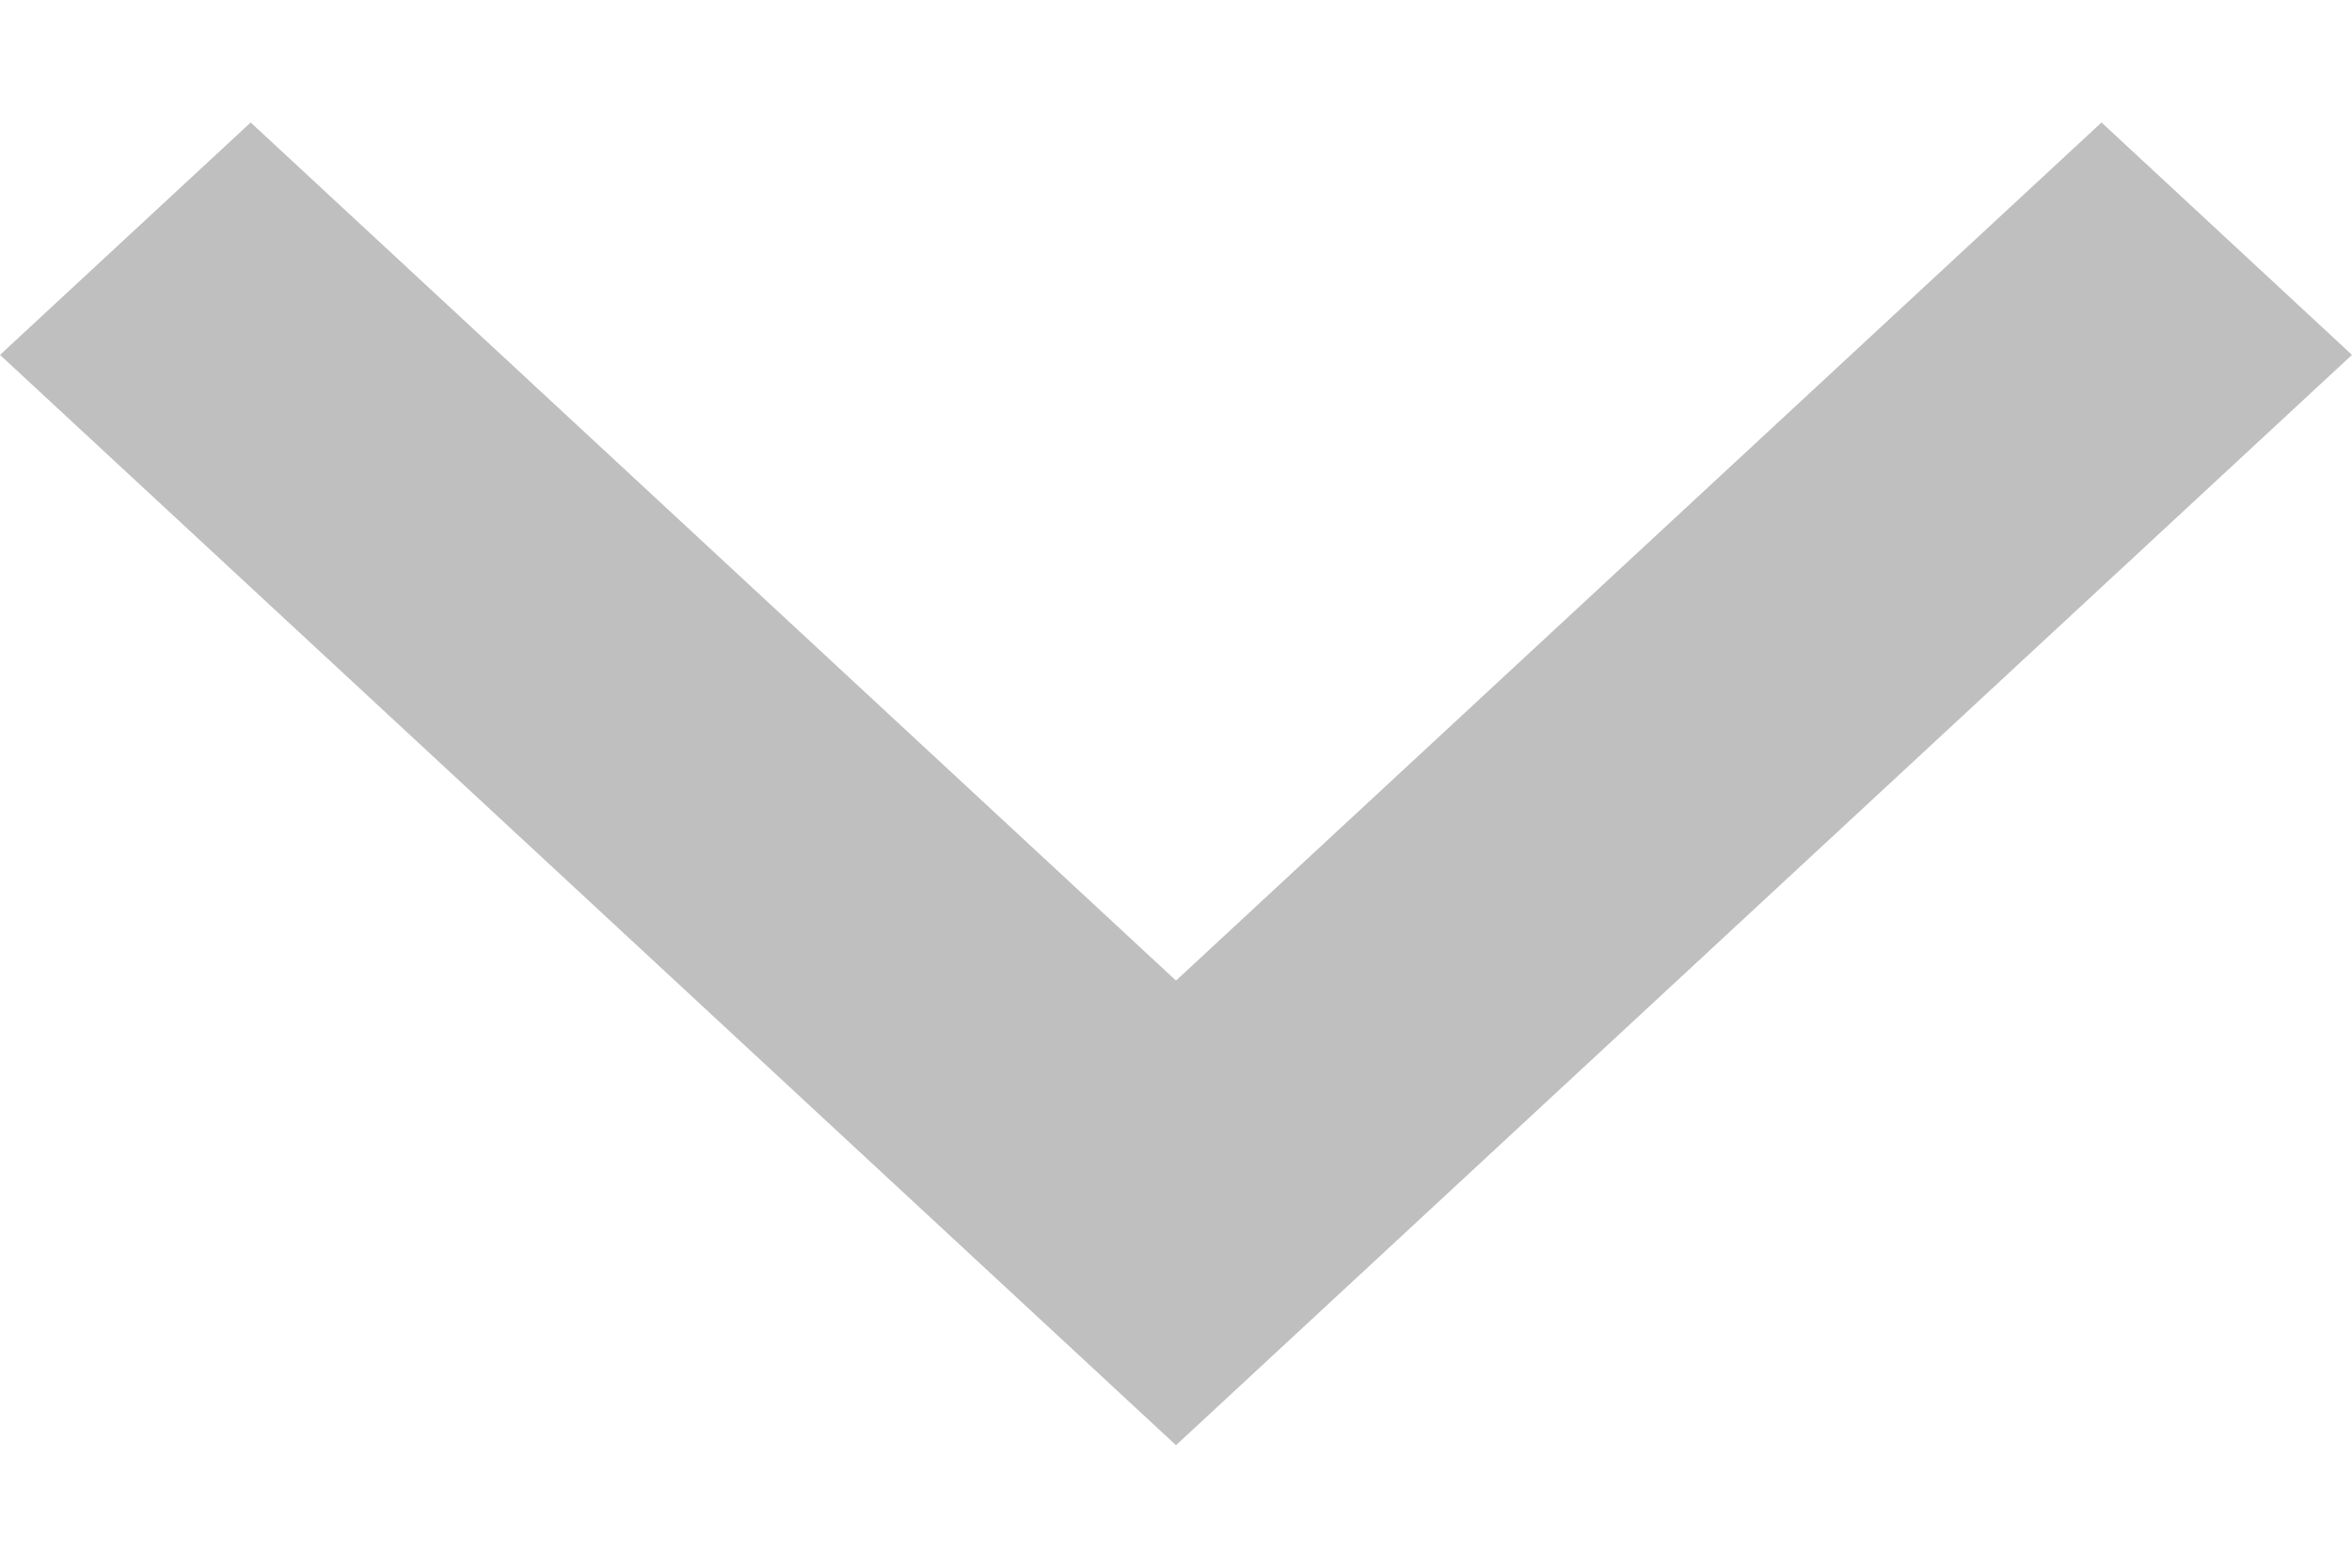
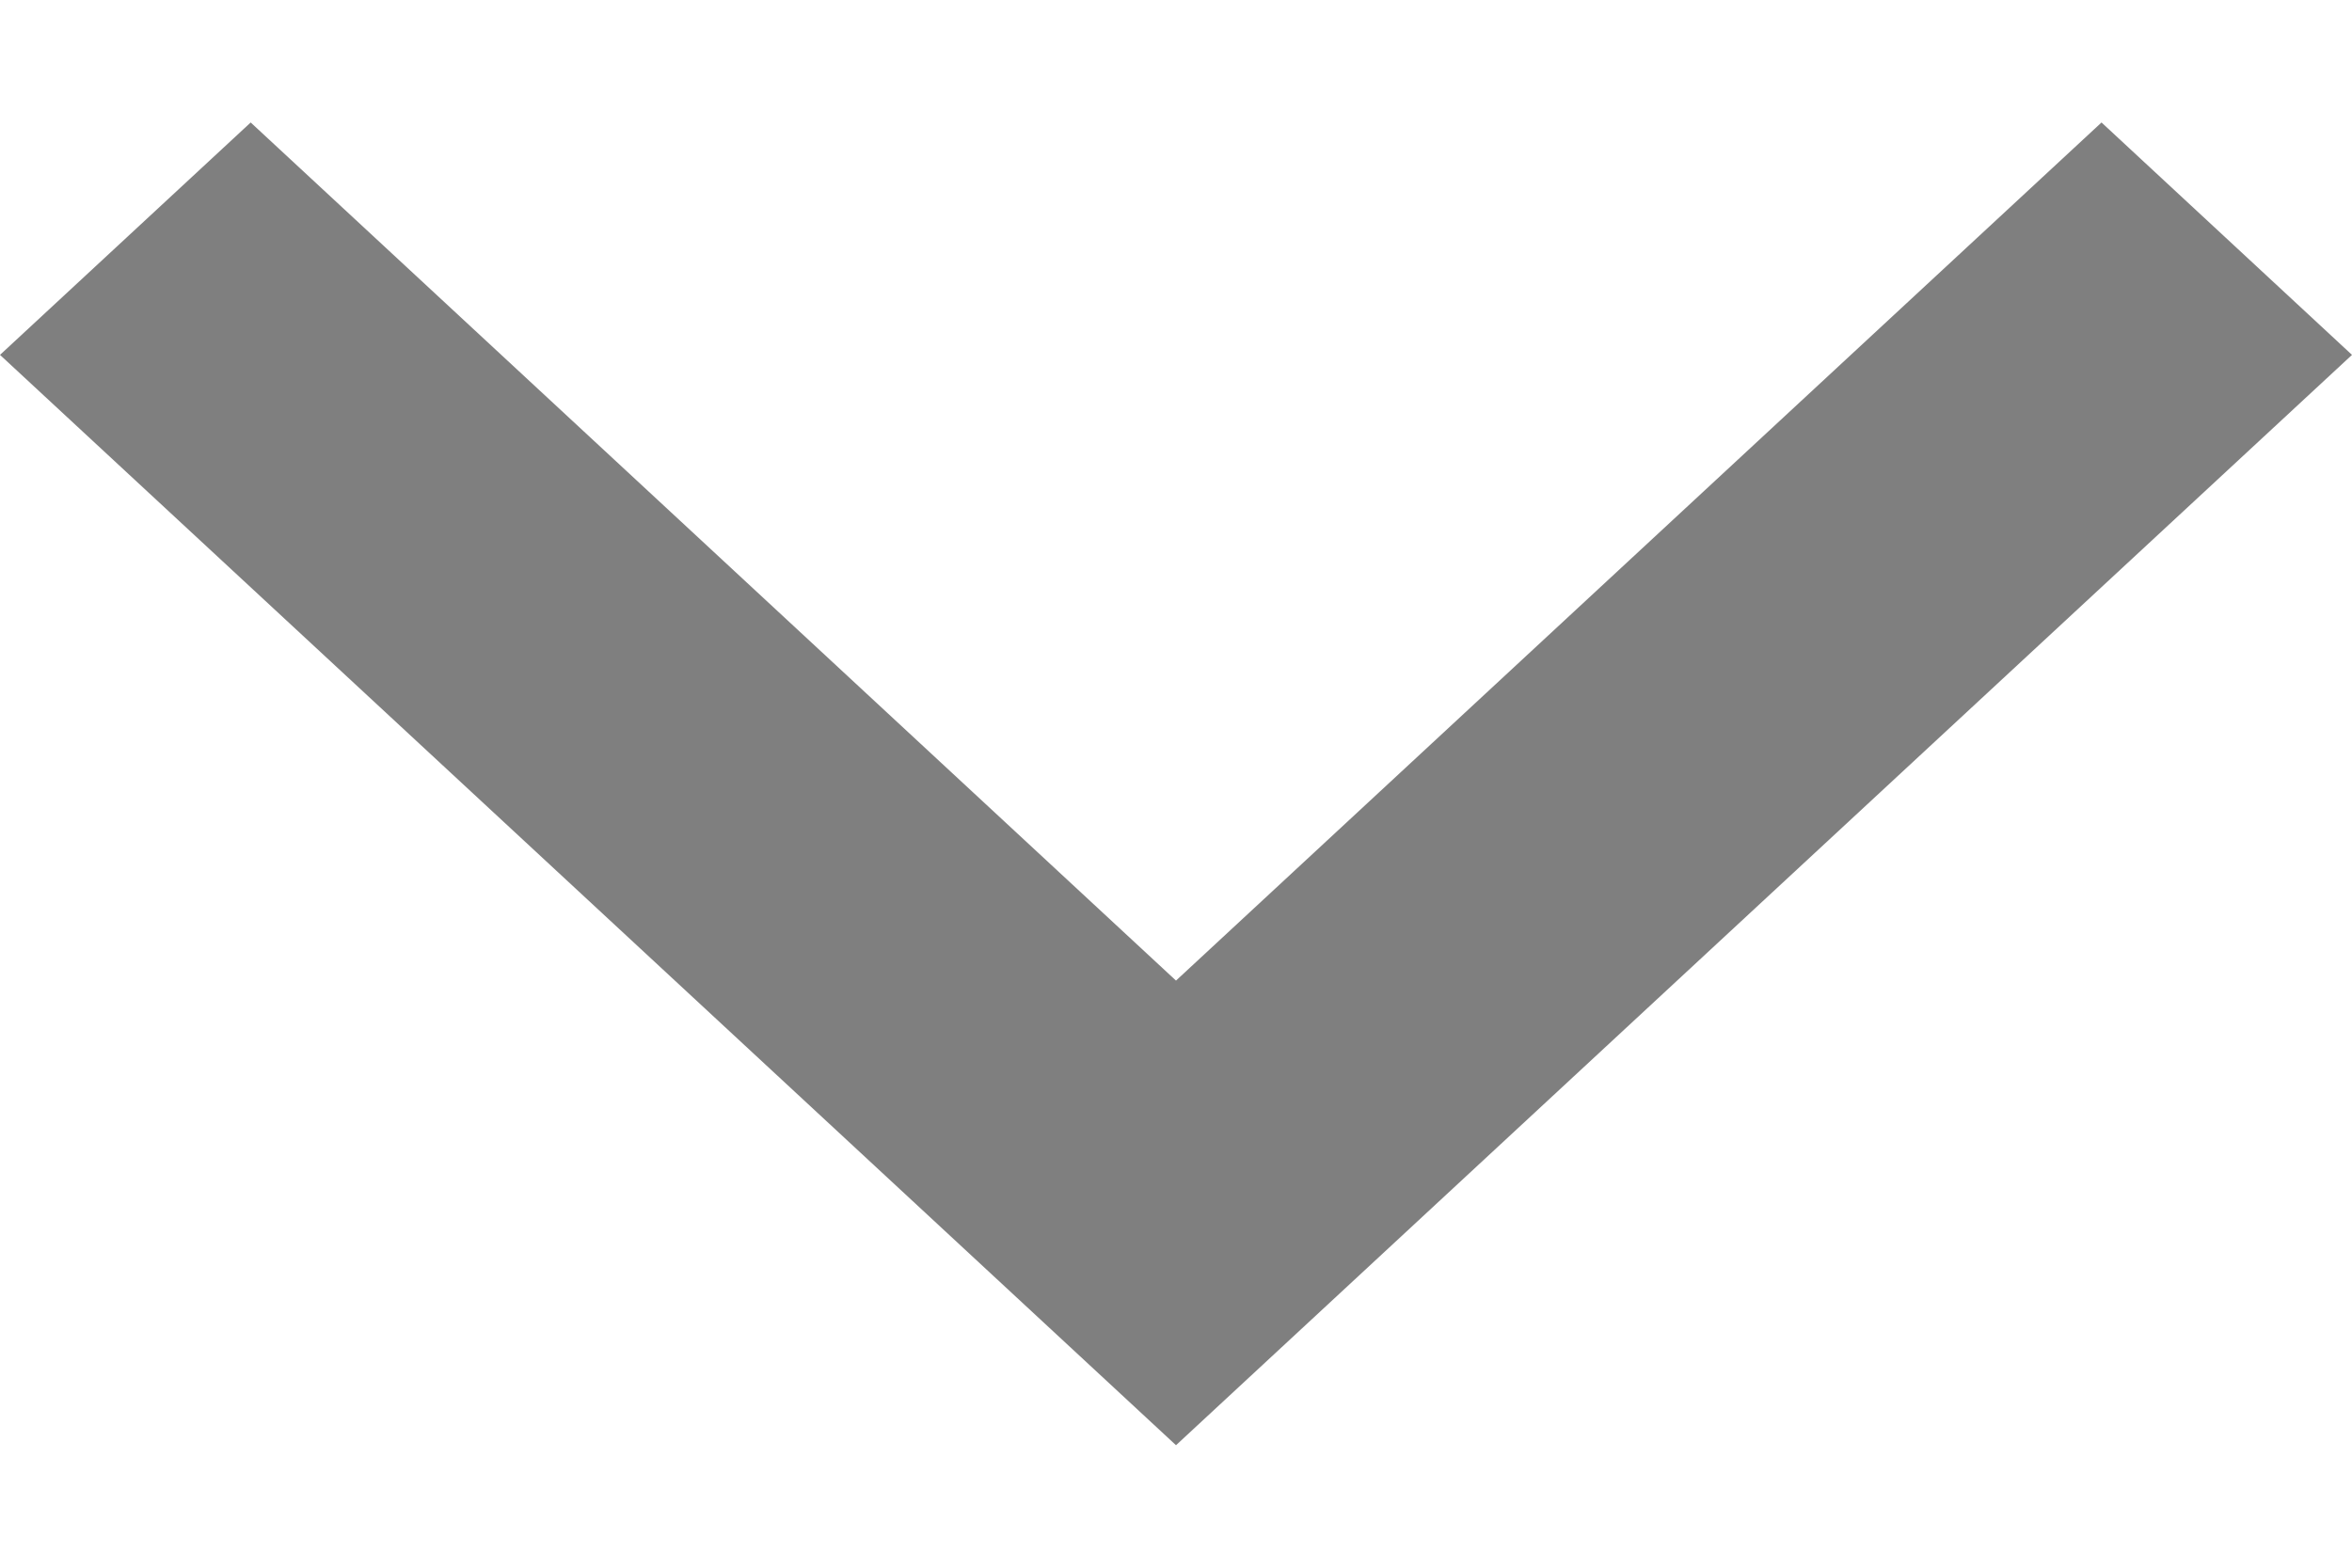
<svg xmlns="http://www.w3.org/2000/svg" width="12" height="8" viewBox="0 0 12 8" fill="none">
-   <path d="M12 1.811L6 7.375L-2.43224e-07 1.811L1.279 0.625L6 5.004L10.722 0.625L12 1.811Z" fill="black" fill-opacity="0.25" />
+   <path d="M12 1.811L6 7.375L-2.43224e-07 1.811L1.279 0.625L6 5.004L10.722 0.625L12 1.811Z" fill="black" fill-opacity="0.50" />
</svg>
